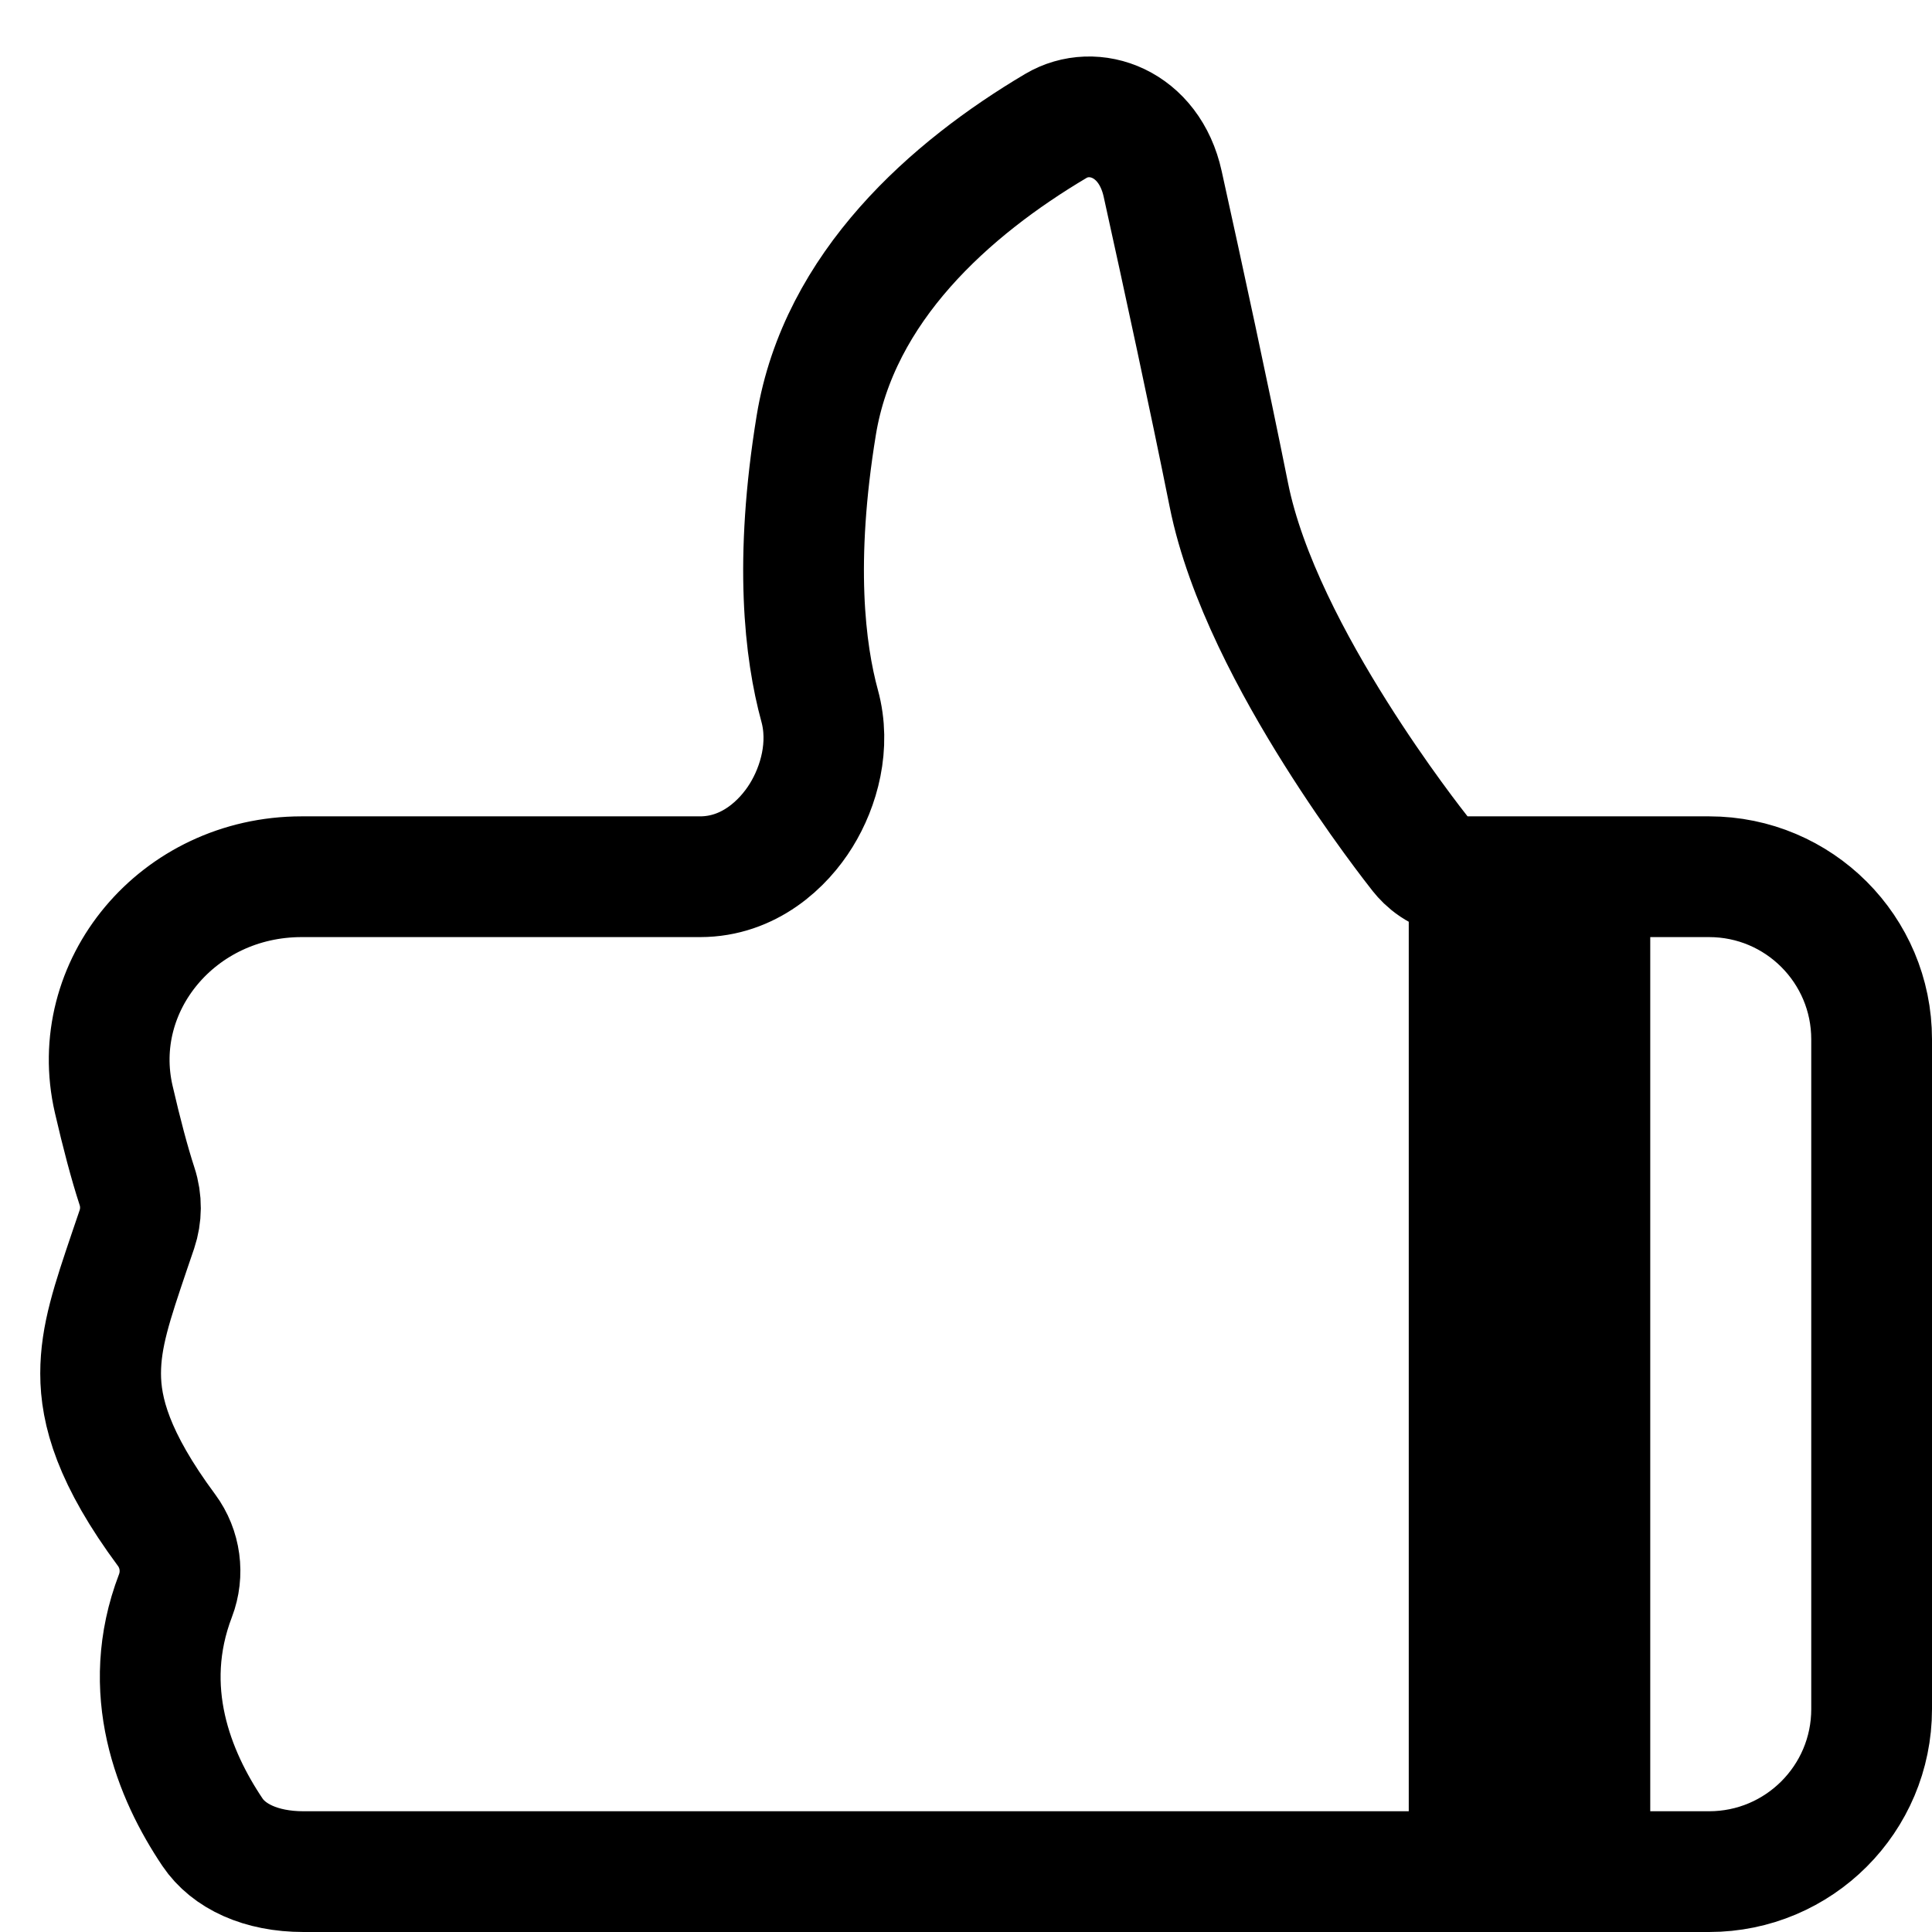
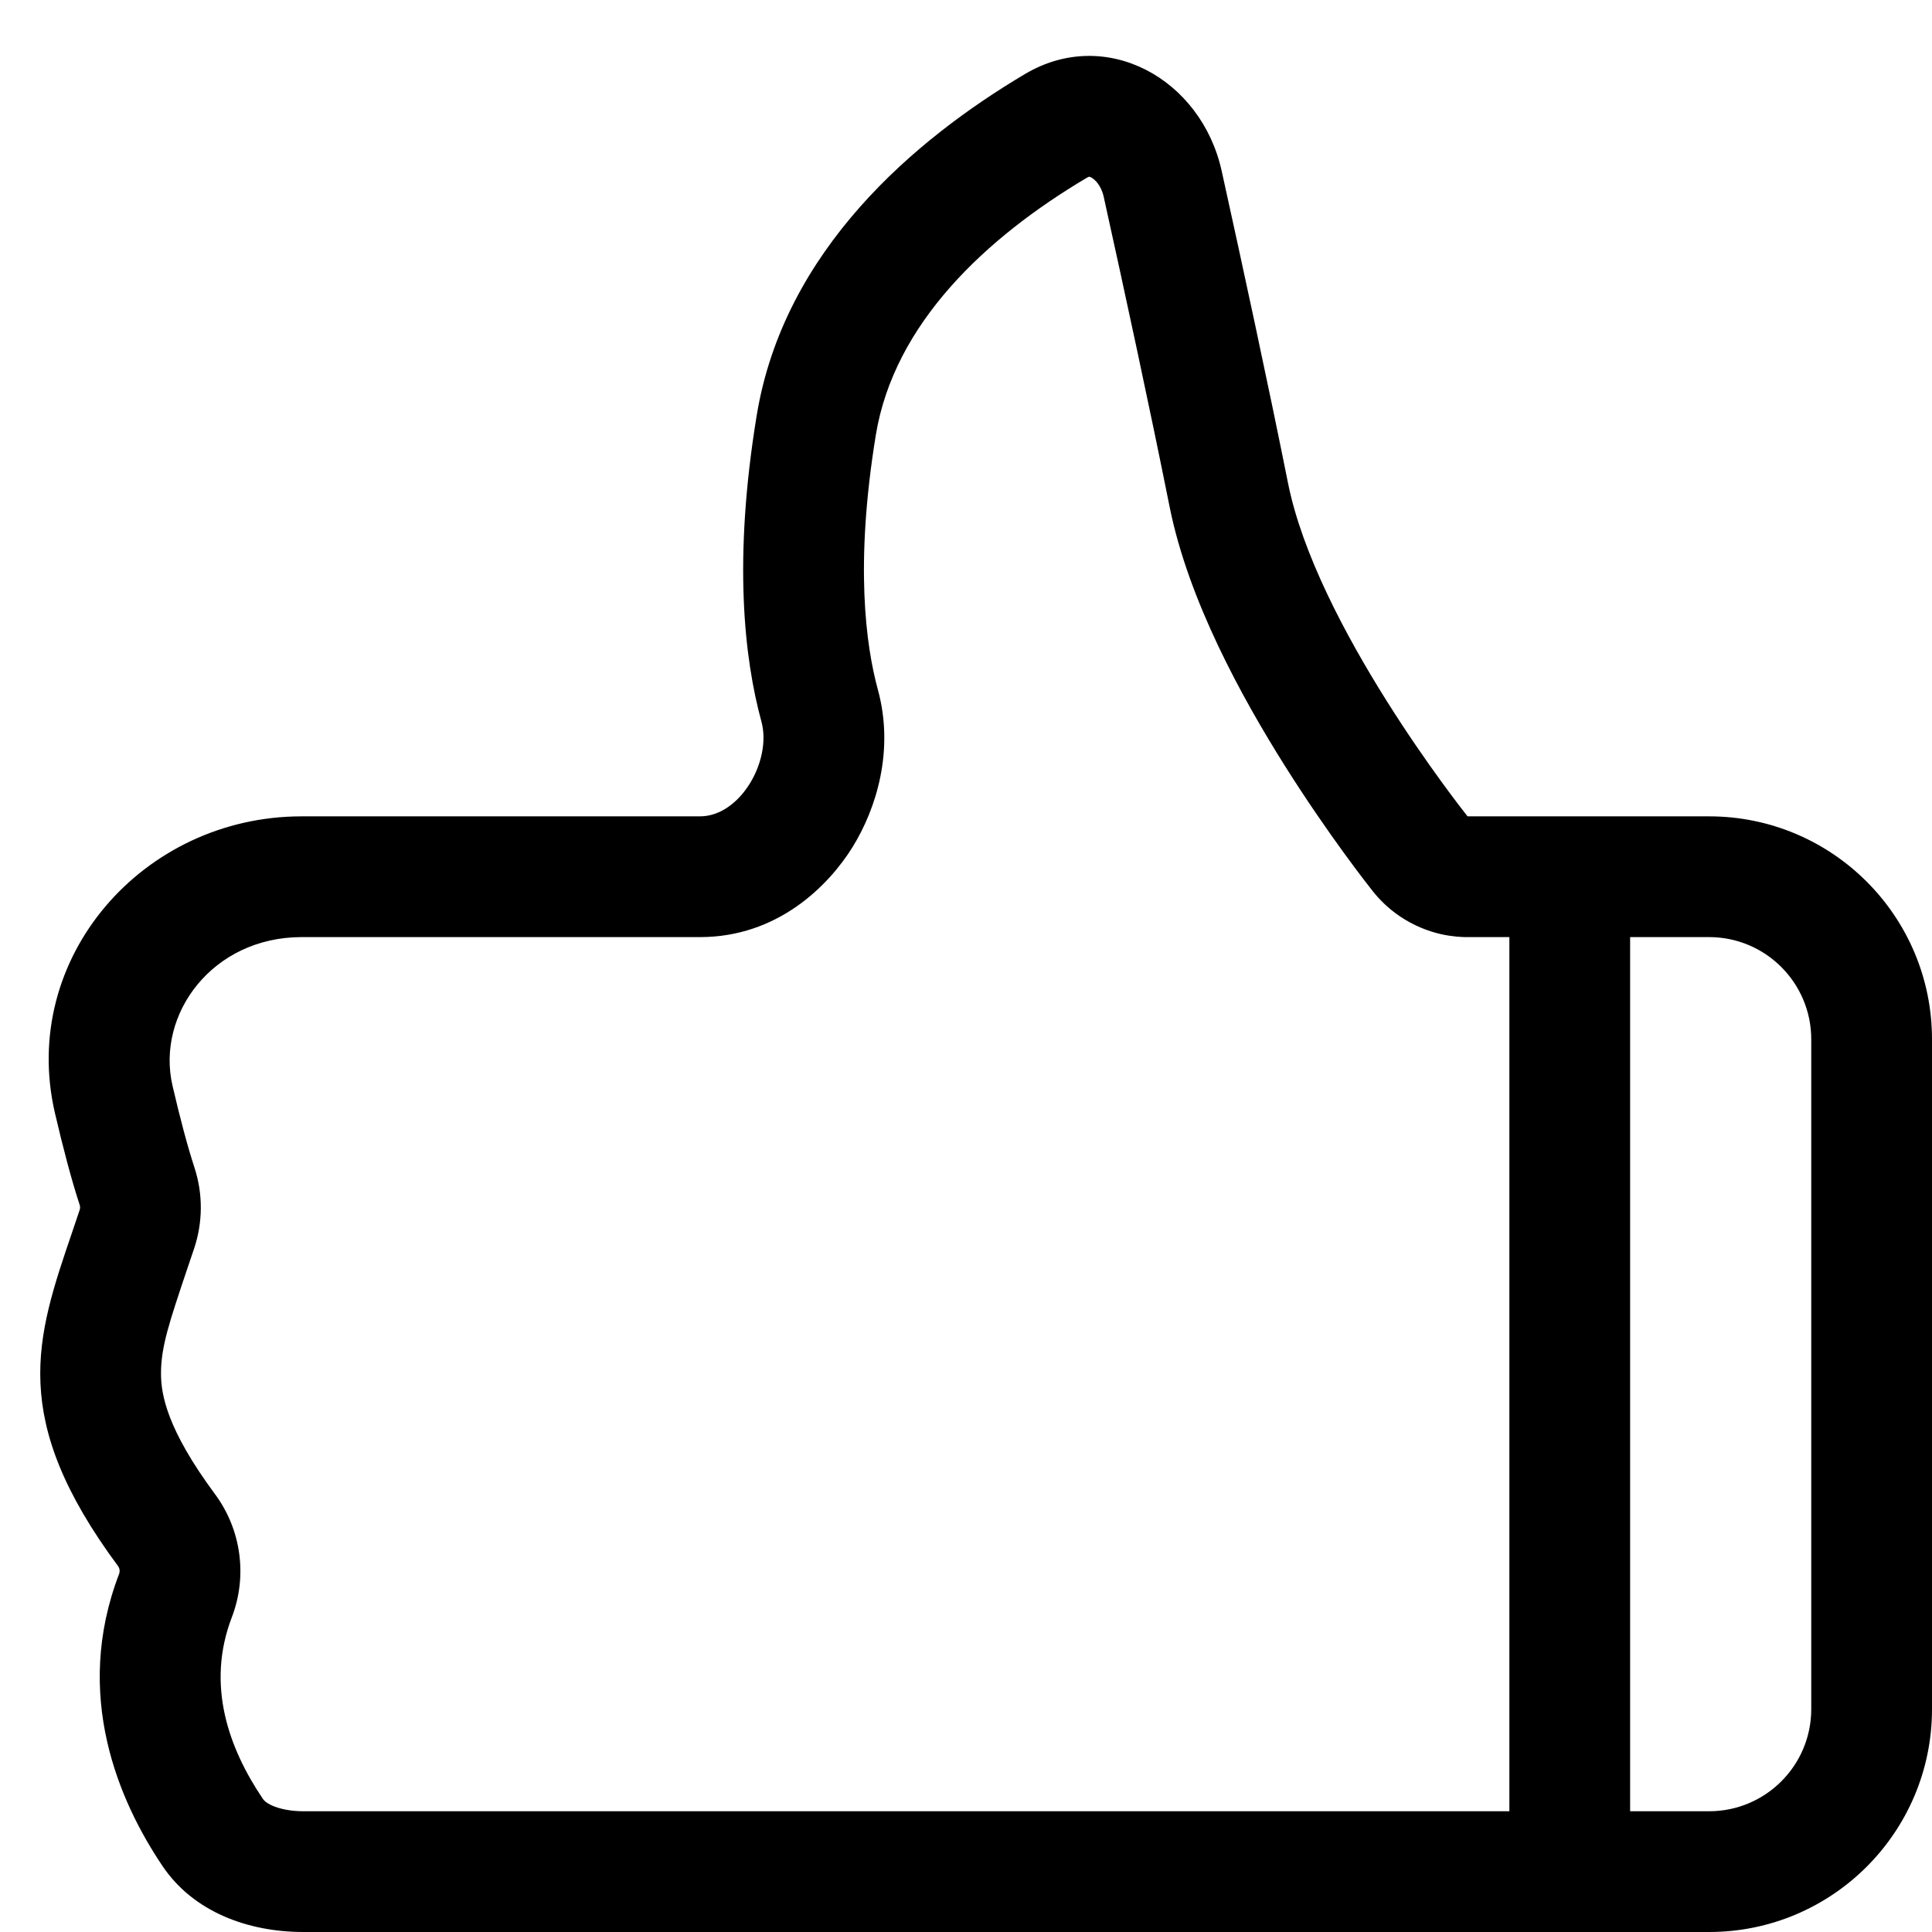
<svg xmlns="http://www.w3.org/2000/svg" width="24" height="24" viewBox="0 0 24 24" fill="none">
-   <path d="M18.25 23.25V10.891H18.236C18.248 10.891 18.248 10.891 18.243 10.891C18.241 10.891 18.238 10.891 18.236 10.891C18.229 10.891 18.222 10.891 18.219 10.891C18.198 10.891 18.139 10.889 18.065 10.872C17.983 10.854 17.896 10.819 17.812 10.763C17.733 10.71 17.678 10.651 17.642 10.606C17.602 10.555 17.114 9.939 16.589 9.103C16.076 8.287 15.47 7.174 15.265 6.147C15.02 4.926 14.703 3.461 14.443 2.284C14.277 1.529 13.59 1.283 13.115 1.565C11.807 2.341 10.422 3.562 10.14 5.282C9.863 6.976 9.998 8.094 10.182 8.768C10.317 9.26 10.175 9.769 9.952 10.129C9.733 10.484 9.305 10.891 8.696 10.891H3.747C2.207 10.891 1.087 12.25 1.413 13.656C1.51 14.076 1.608 14.448 1.702 14.736C1.761 14.915 1.757 15.102 1.701 15.27C1.669 15.364 1.639 15.454 1.609 15.54C1.393 16.179 1.25 16.6 1.25 17.062C1.25 17.53 1.407 18.114 2.069 19.008C2.243 19.243 2.283 19.551 2.18 19.821C1.73 20.995 2.161 22.048 2.639 22.76C2.84 23.059 3.24 23.25 3.77 23.25H18.25ZM19.75 23.25H21.231C22.346 23.25 23.25 22.346 23.25 21.231V12.911C23.25 11.795 22.346 10.891 21.231 10.891H19.75V23.25Z" stroke="black" stroke-width="1.5" />
+   <path fill-rule="evenodd" clip-rule="evenodd" d="M18.75 22.5V11.641H18.236C18.258 11.641 18.261 11.641 18.255 11.641C18.251 11.641 18.243 11.641 18.236 11.641C18.223 11.641 18.209 11.641 18.204 11.641C18.163 11.64 18.045 11.637 17.898 11.604C17.734 11.566 17.56 11.497 17.393 11.385C17.235 11.279 17.126 11.162 17.055 11.073C17.006 11.011 16.5 10.371 15.954 9.502C15.433 8.673 14.763 7.463 14.529 6.294C14.286 5.08 13.971 3.621 13.711 2.446C13.678 2.297 13.596 2.225 13.553 2.203C13.537 2.195 13.529 2.195 13.529 2.195L13.53 2.195L13.533 2.195C13.533 2.195 13.523 2.195 13.498 2.21C12.246 2.953 11.107 4.02 10.88 5.403C10.618 7.005 10.754 8.013 10.906 8.57C11.109 9.314 10.892 10.036 10.59 10.524C10.295 10.999 9.664 11.641 8.696 11.641H3.747C2.641 11.641 1.937 12.597 2.143 13.487C2.238 13.897 2.331 14.245 2.415 14.502C2.526 14.841 2.517 15.193 2.412 15.508C2.382 15.597 2.354 15.681 2.327 15.759C2.1 16.435 2 16.731 2 17.062C2 17.321 2.072 17.752 2.671 18.561C2.999 19.004 3.075 19.581 2.88 20.09C2.556 20.934 2.844 21.72 3.262 22.341C3.276 22.363 3.305 22.396 3.384 22.431C3.469 22.468 3.6 22.5 3.77 22.5H18.75ZM3.77 24C3.08 24 2.401 23.75 2.017 23.178C1.477 22.375 0.903 21.057 1.479 19.553C1.492 19.52 1.487 19.482 1.466 19.454C0.107 17.619 0.445 16.629 0.899 15.299C0.929 15.212 0.959 15.123 0.989 15.032C0.996 15.011 0.997 14.99 0.99 14.969C0.886 14.651 0.782 14.254 0.682 13.825C0.237 11.903 1.774 10.141 3.747 10.141H8.696C9.196 10.141 9.59 9.448 9.459 8.965C9.243 8.175 9.107 6.946 9.4 5.161C9.737 3.105 11.368 1.73 12.732 0.92C13.739 0.322 14.923 0.979 15.176 2.123C15.436 3.3 15.754 4.771 16 6C16.354 7.77 18.166 10.06 18.229 10.139C18.231 10.141 18.232 10.141 18.235 10.141L21.231 10.141C22.76 10.141 24 11.381 24 12.911V21.231C24 22.76 22.76 24 21.231 24H3.77ZM20.25 11.641H21.231C21.932 11.641 22.5 12.21 22.5 12.911V21.231C22.5 21.932 21.932 22.5 21.231 22.5H20.25V11.641Z" fill="black" />
</svg>
